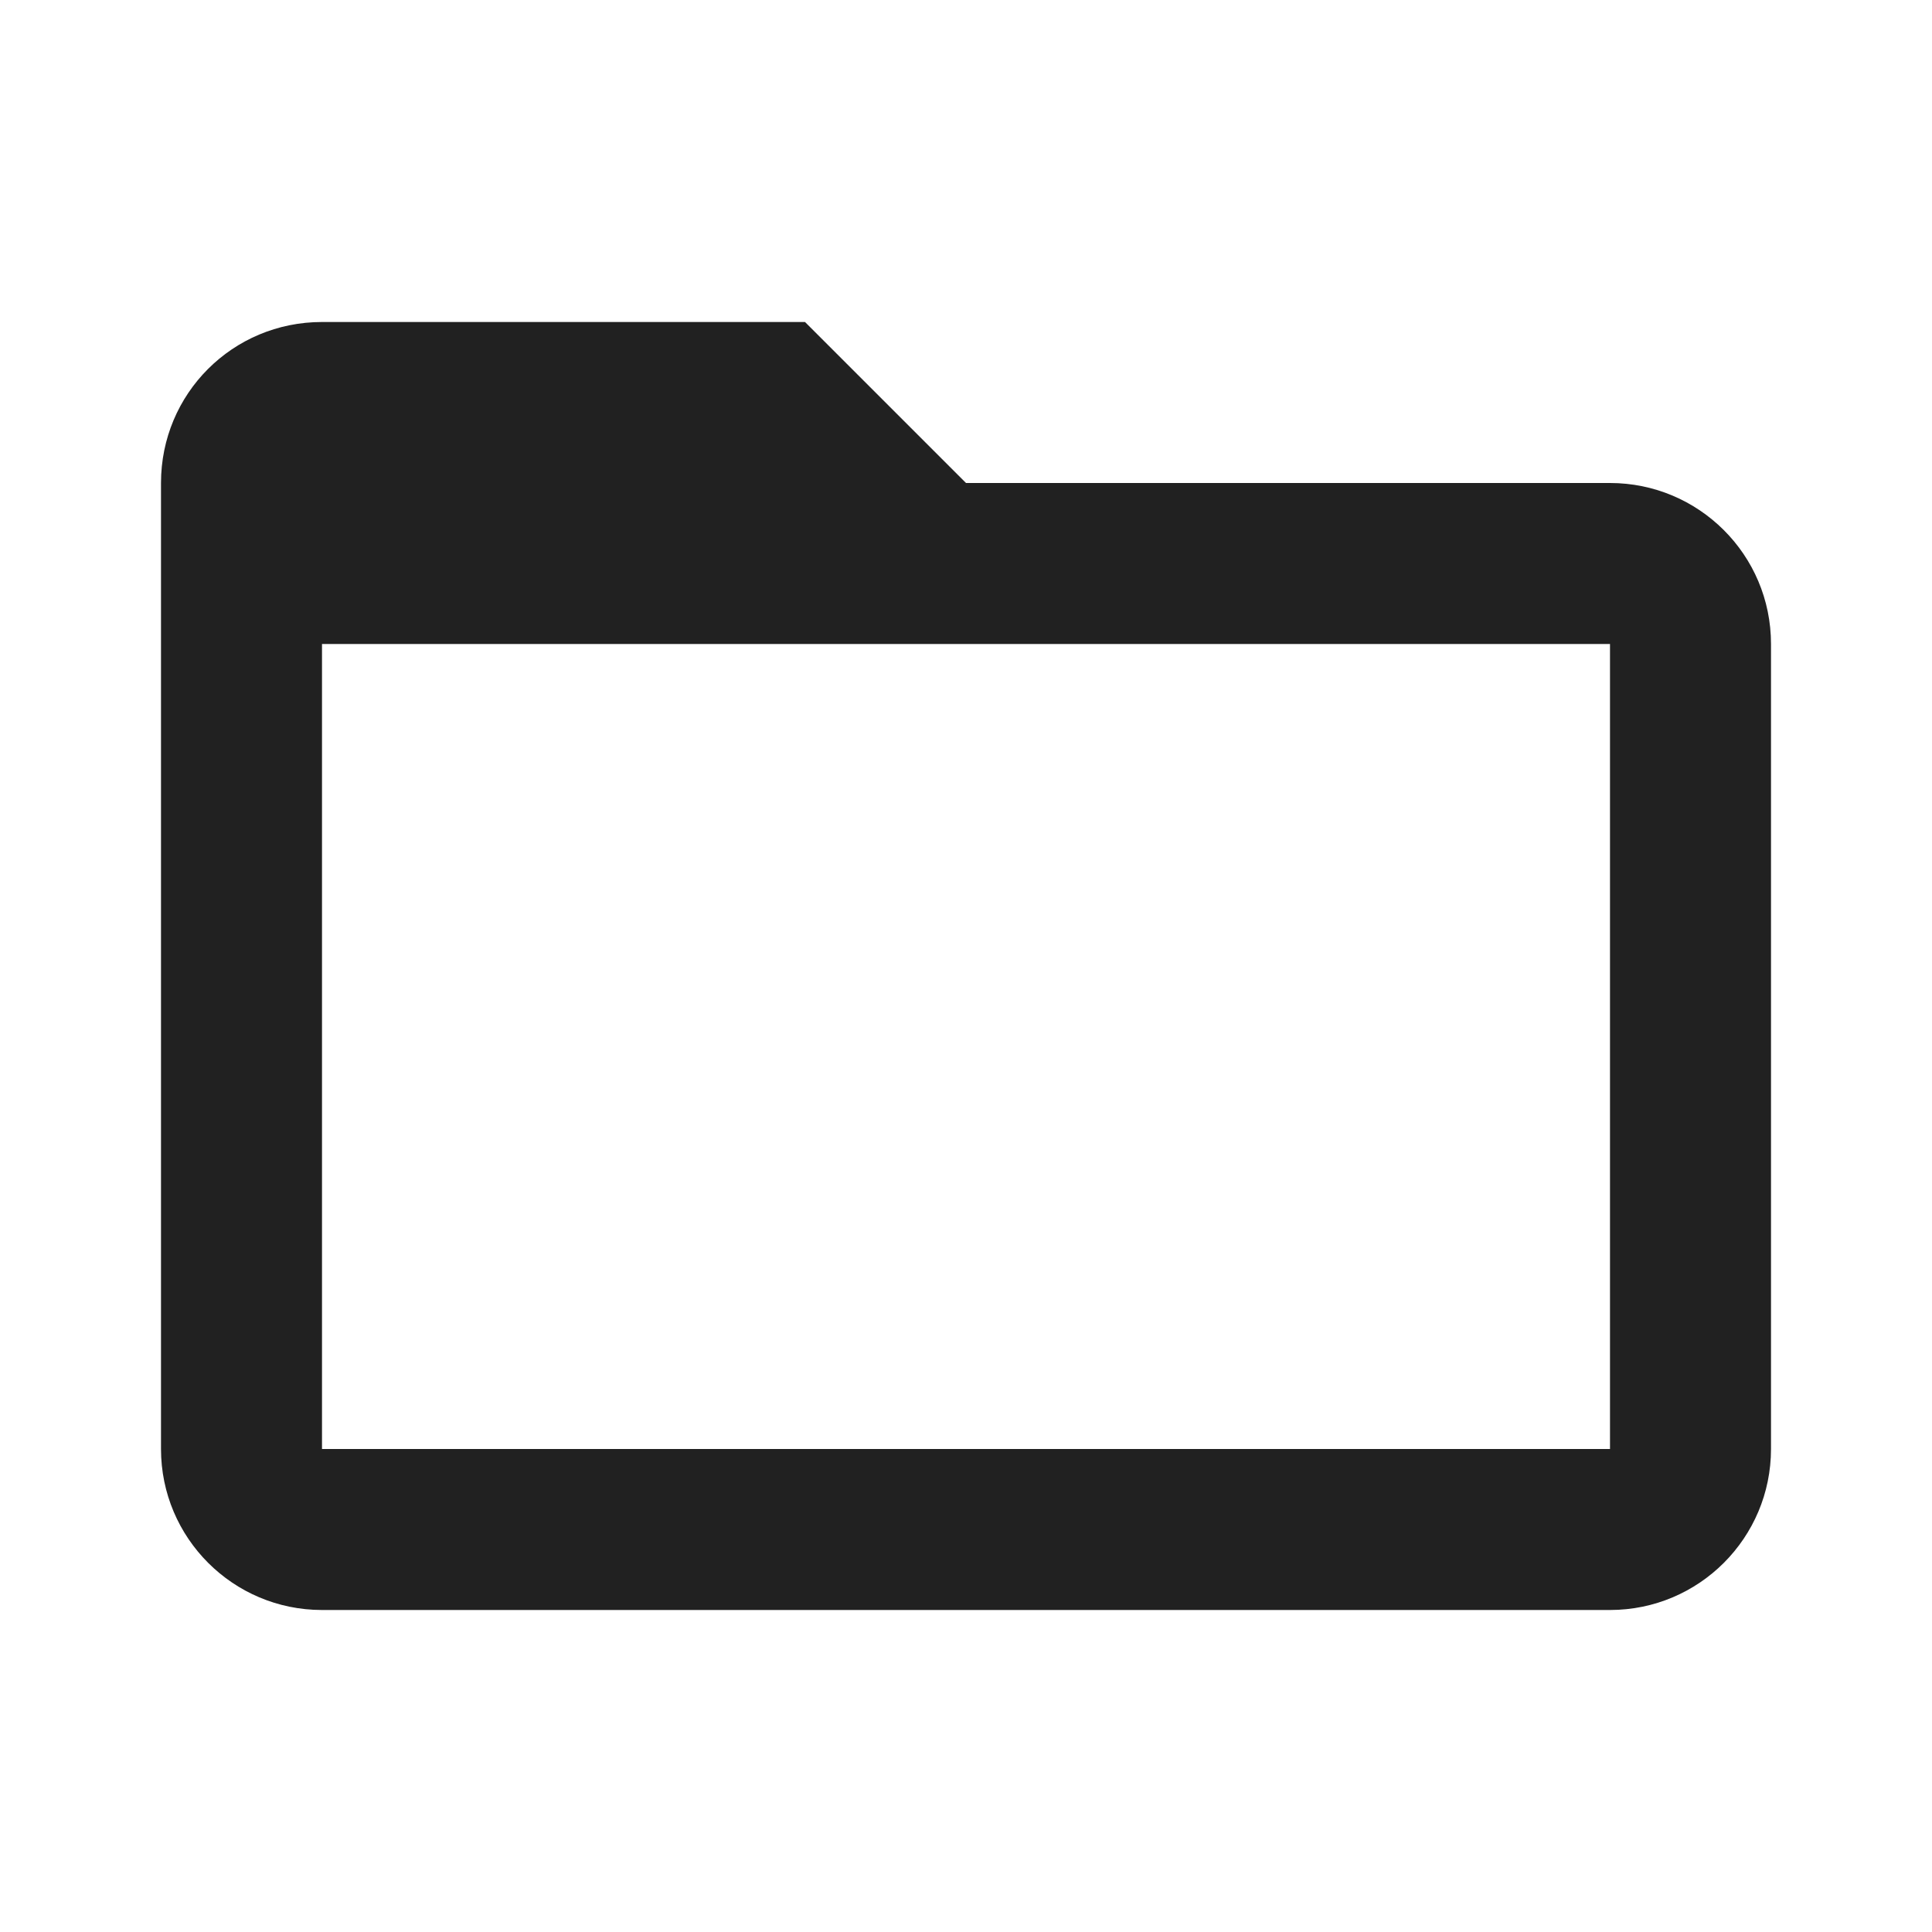
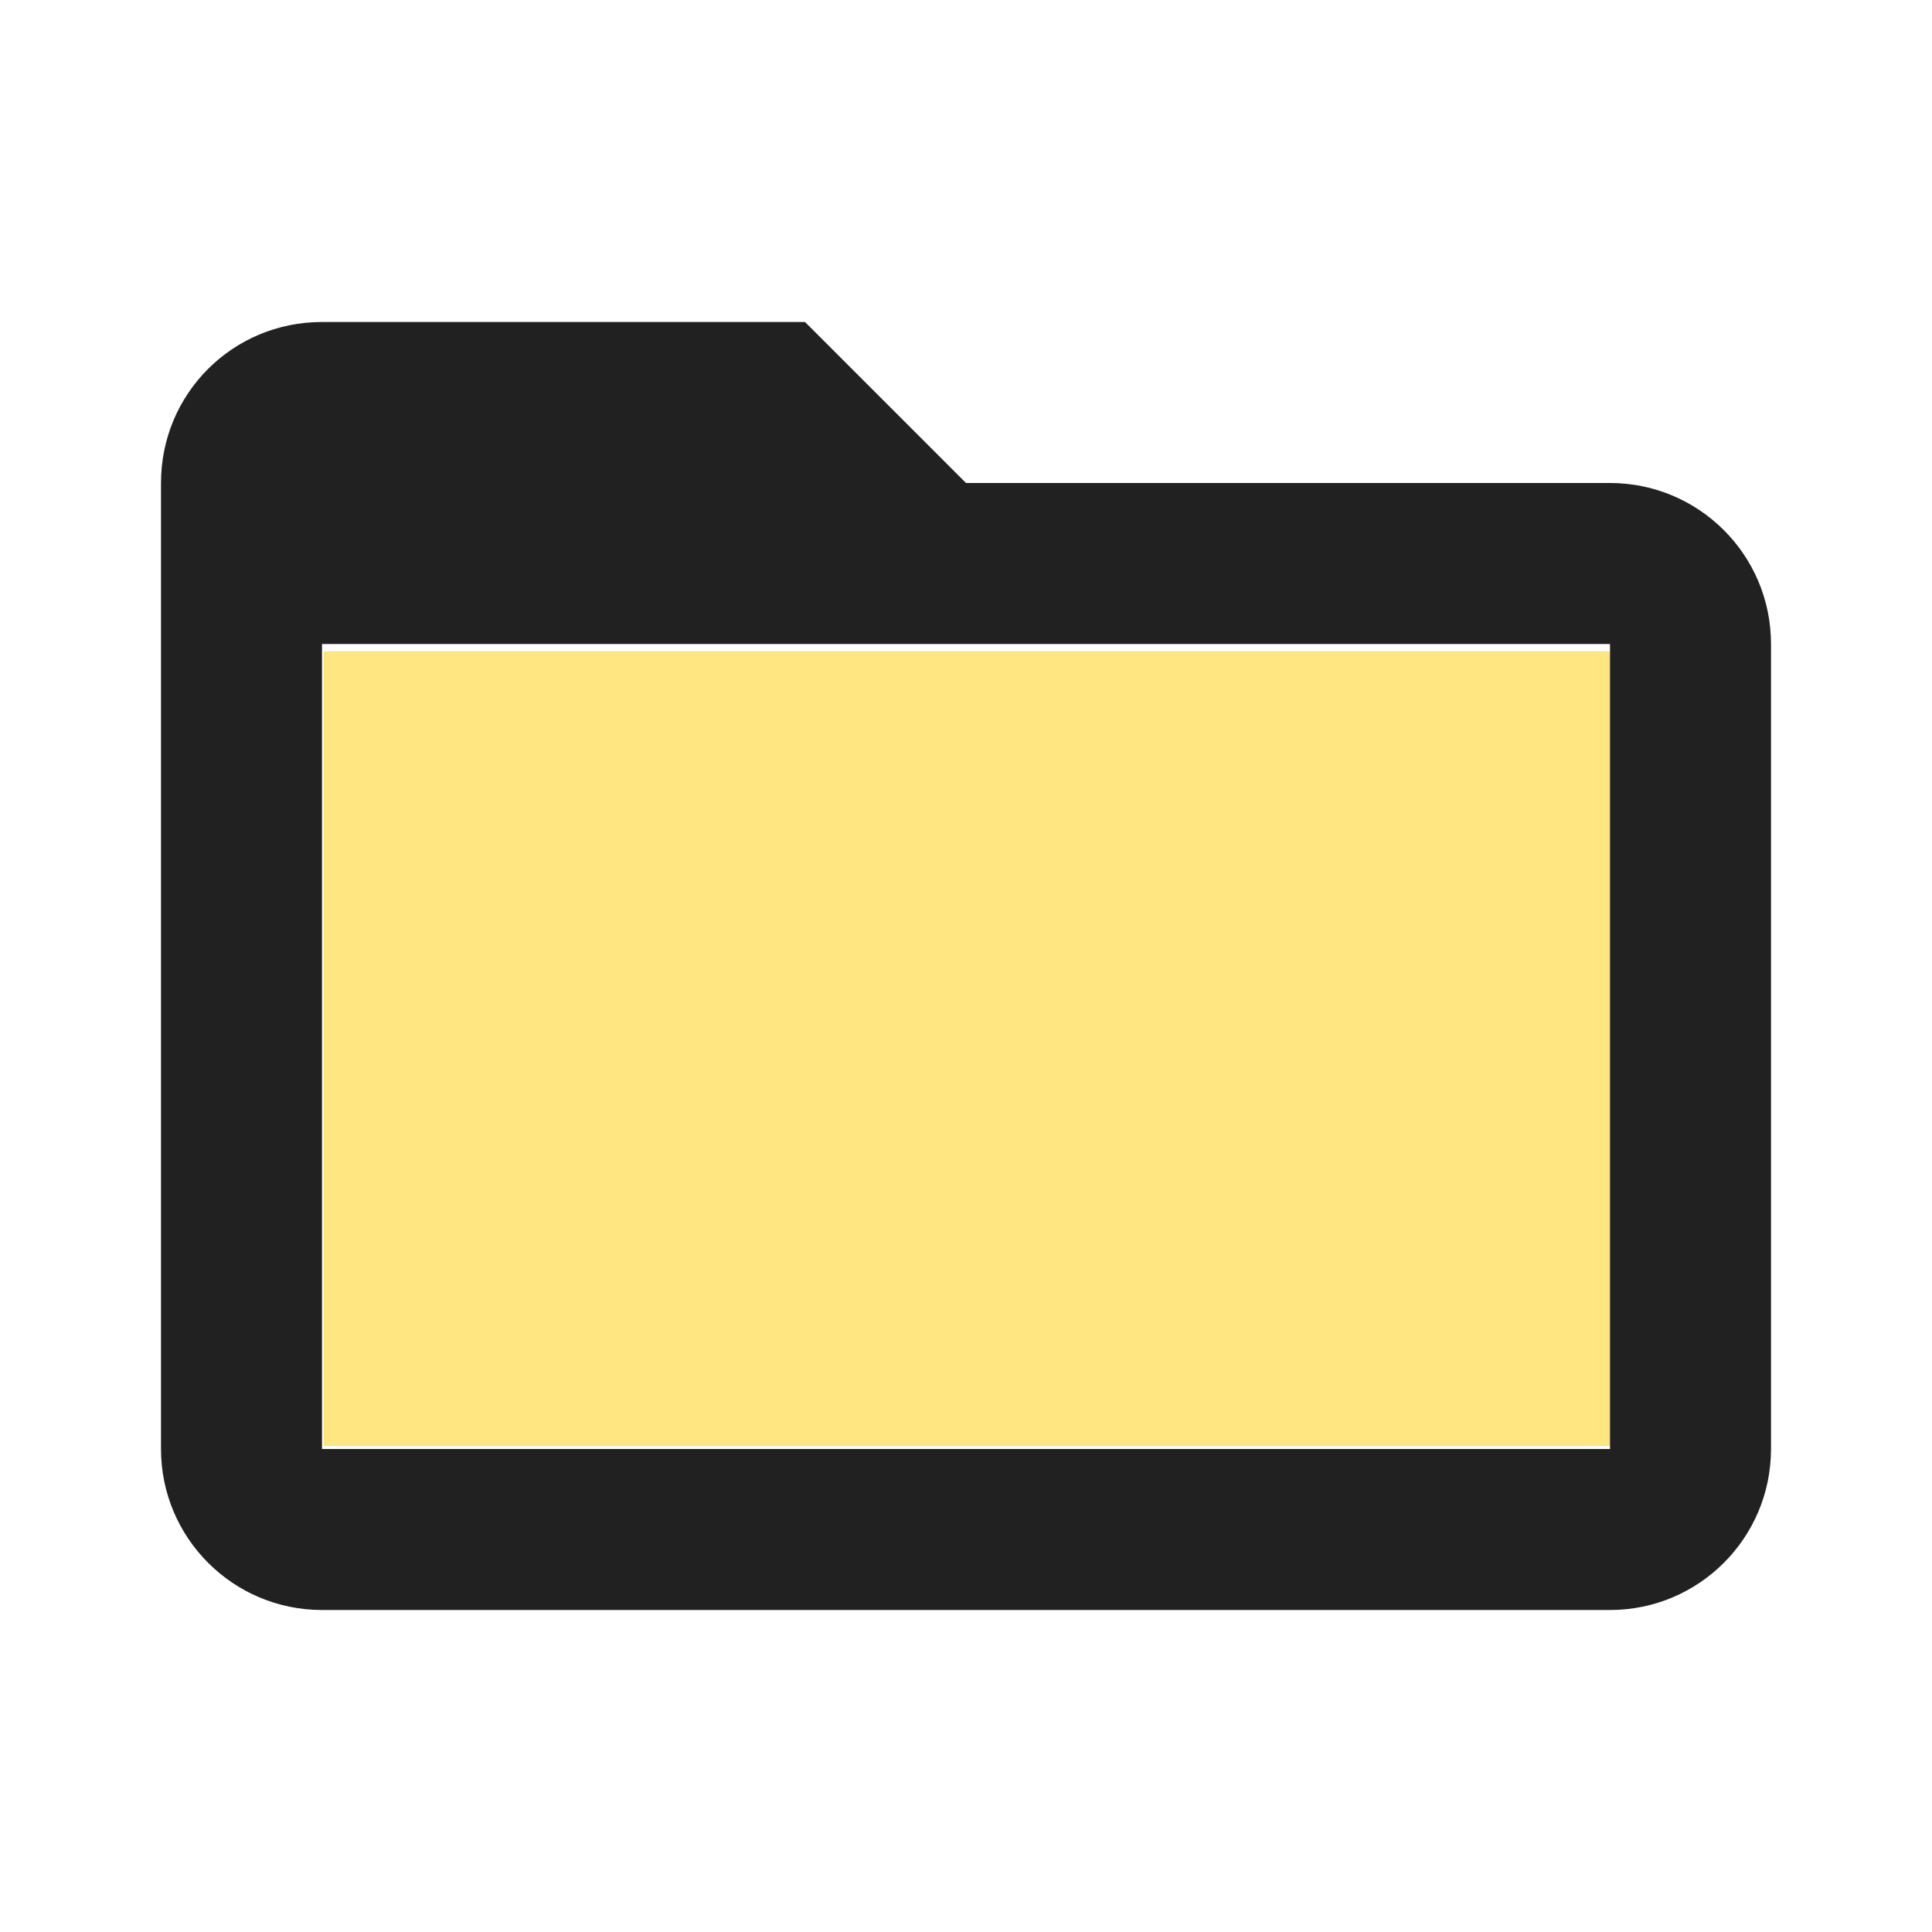
- <svg xmlns="http://www.w3.org/2000/svg" version="1.1" width="24" height="24" viewBox="0 0 24 24">
-   <path fill="#212121" d="M20,18H4V8H20M20,6H12L10,4H4C2.89,4 2,4.89 2,6V18A2,2 0 0,0 4,20H20A2,2 0 0,0 22,18V8C22,6.89 21.1,6 20,6Z" />
+ <svg xmlns="http://www.w3.org/2000/svg" version="1.1" width="24" height="24" viewBox="0 0 24 24" id="svg4">
+   <defs id="defs8" />
+   <path fill="#212121" d="M20,18H4V8H20M20,6H12L10,4H4C2.89,4 2,4.89 2,6V18A2,2 0 0,0 4,20H20A2,2 0 0,0 22,18V8C22,6.89 21.1,6 20,6Z" id="path2" />
+   <path style="fill:#ffcc00;fill-opacity:1;stroke-width:0.102" d="M 4.027,13.027 V 8.095 h 7.983 7.983 v 4.932 4.932 H 12.01 4.027 Z" id="path4520" />
+   <path style="fill:#ffcc00;fill-opacity:1;stroke-width:0.102" d="M 4.027,13.027 V 8.095 h 7.983 7.983 v 4.932 4.932 H 12.01 4.027 Z" id="path4522" />
+   <path style="fill:#ffe680;fill-opacity:1;stroke-width:0.102" d="M 4.027,13.027 V 8.095 h 7.983 7.983 v 4.932 4.932 H 12.01 4.027 Z" id="path814" />
</svg>
